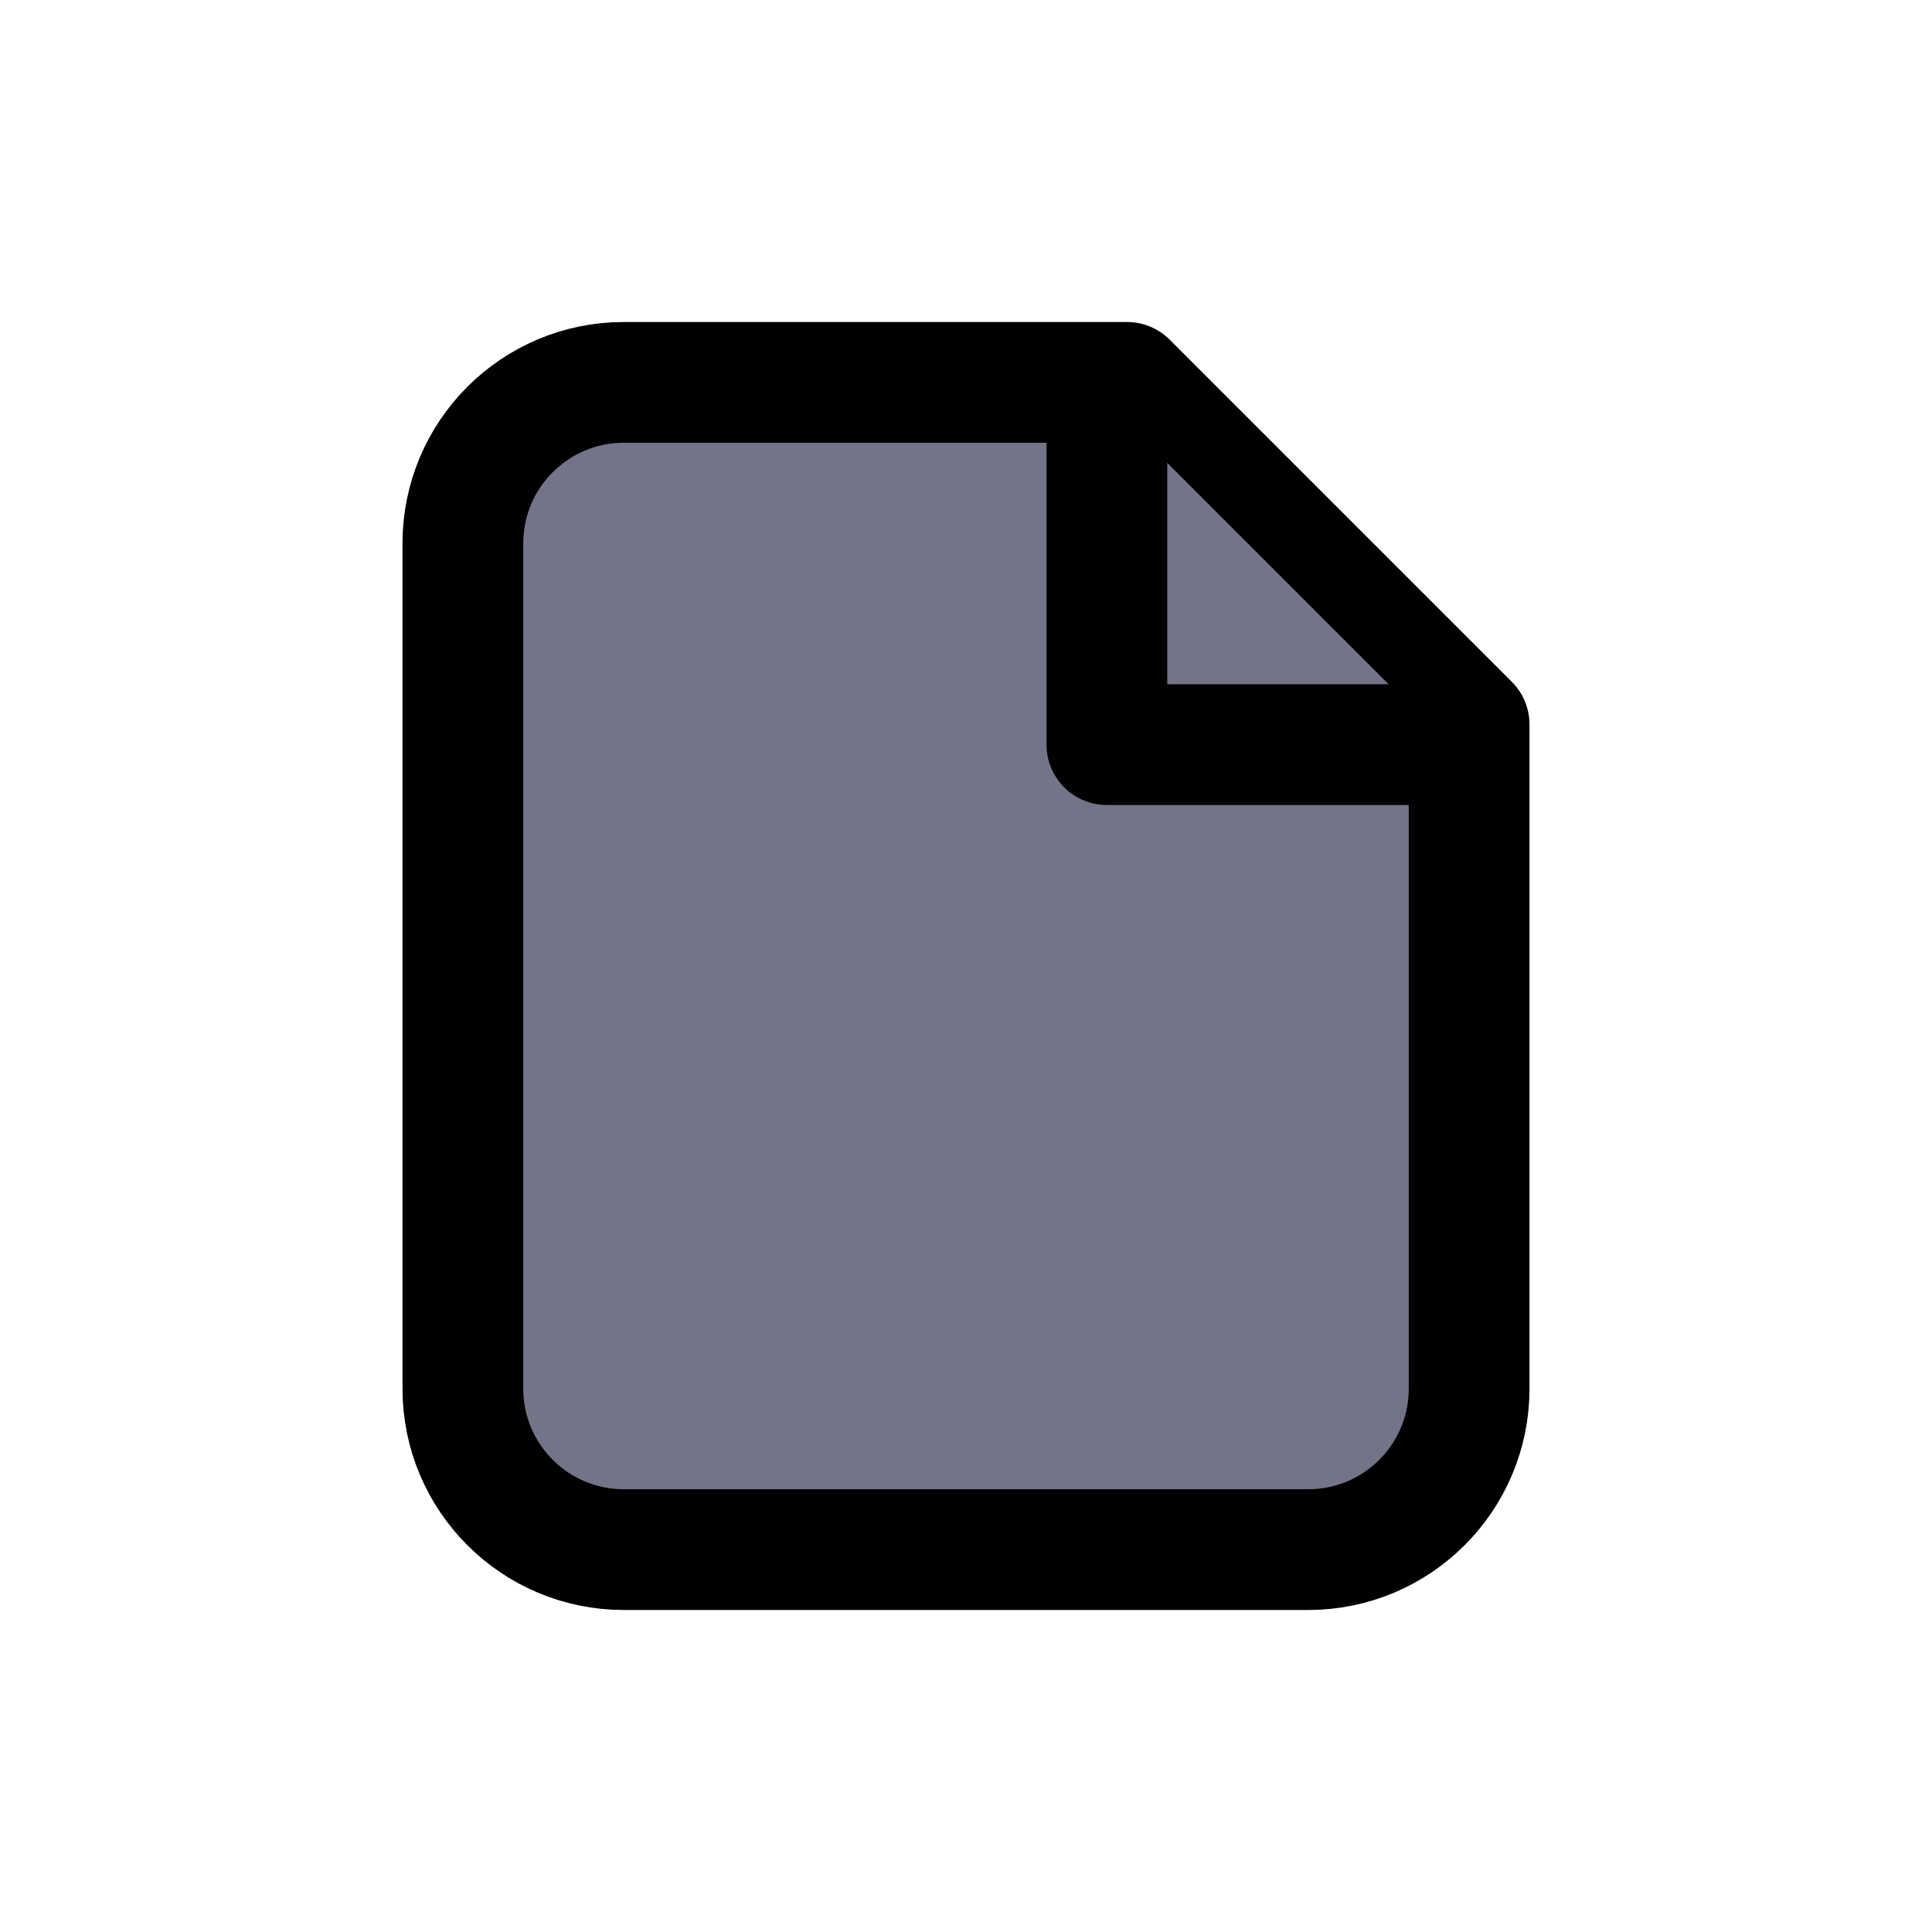
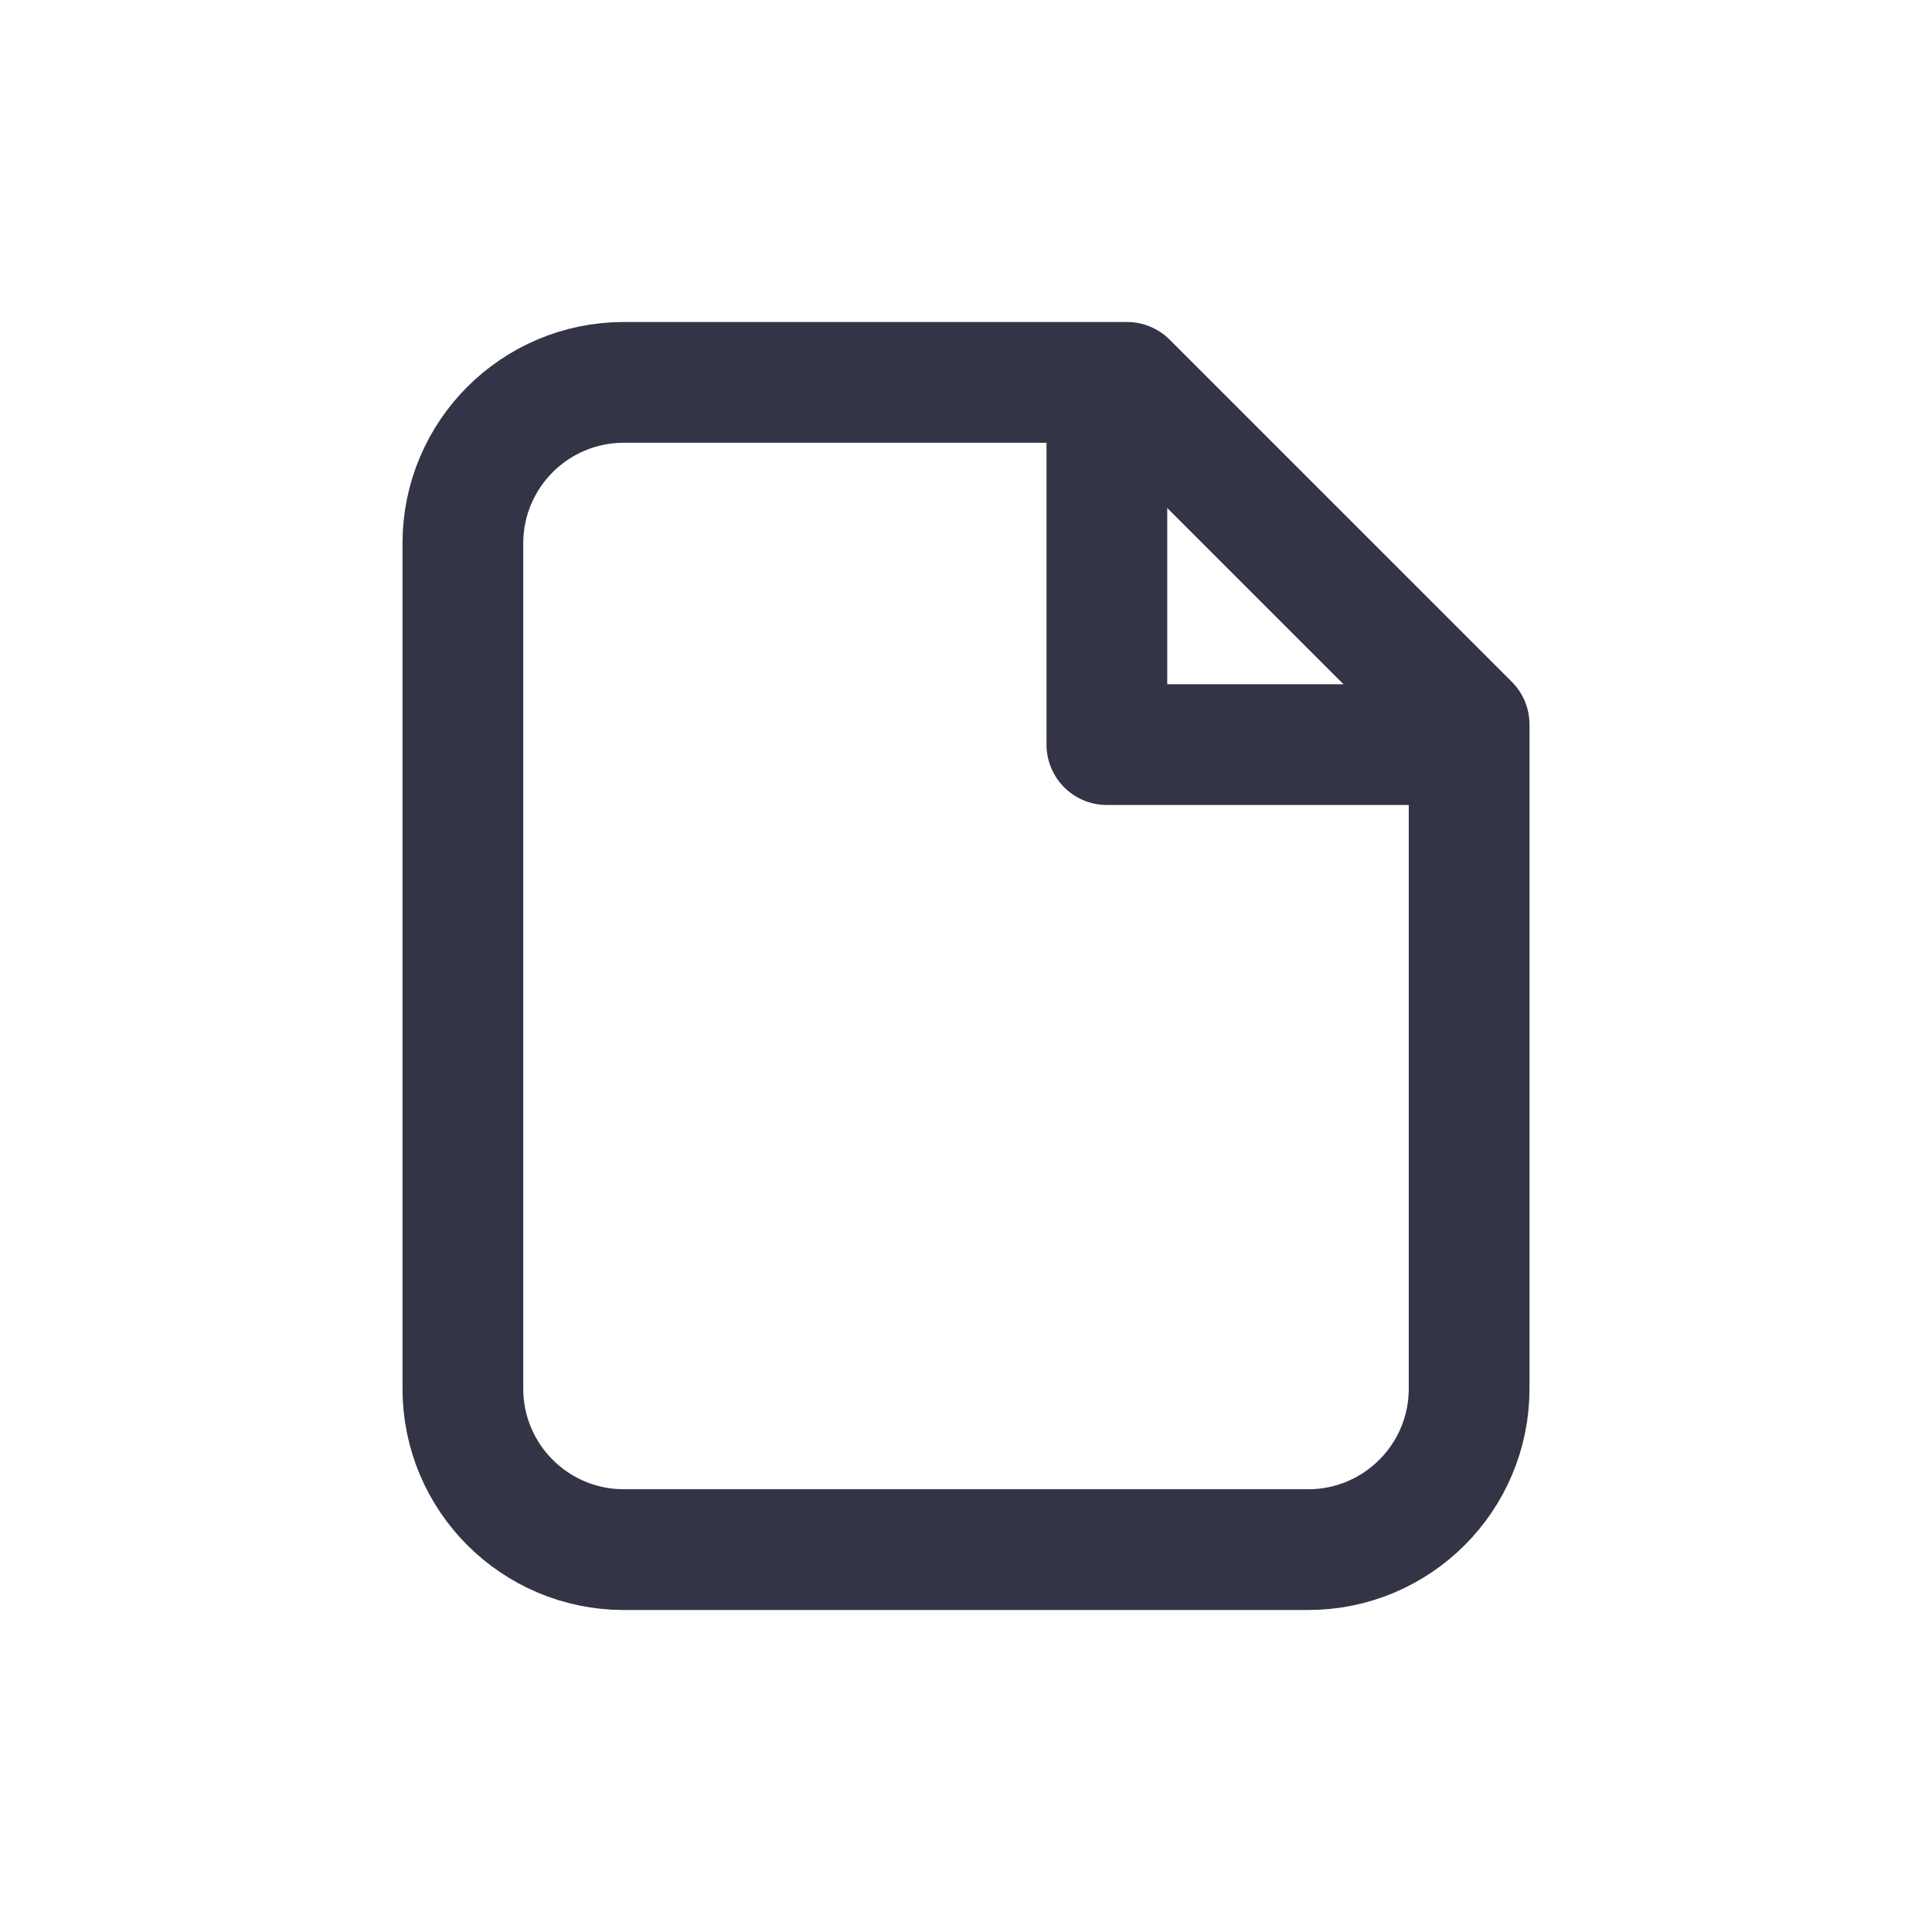
- <svg width="24" height="24" fill="#747488" viewBox="0 0 24 24">
-   <path stroke="currentColor" stroke-linecap="round" stroke-linejoin="round" stroke-width="1.5" d="M7.75 19.25H16.25C17.355 19.25 18.25 18.355 18.25 17.25V9L14 4.75H7.75C6.645 4.75 5.75 5.645 5.75 6.75V17.25C5.75 18.355 6.645 19.25 7.75 19.25Z" />
-   <path stroke="currentColor" stroke-linecap="round" stroke-linejoin="round" stroke-width="1.5" d="M18 9.25H13.75V5" />
+ <svg xmlns="http://www.w3.org/2000/svg" width="24" height="24" fill="none" viewBox="0 0 24 24">
+   <path stroke="#343447" stroke-linecap="round" stroke-linejoin="round" stroke-width="1.5" d="M7.75 19.25H16.25C17.355 19.25 18.25 18.355 18.25 17.25V9L14 4.75H7.75C6.645 4.75 5.75 5.645 5.75 6.75V17.25C5.75 18.355 6.645 19.25 7.75 19.25Z" />
+   <path stroke="#343447" stroke-linecap="round" stroke-linejoin="round" stroke-width="1.5" d="M18 9.25H13.75V5" />
</svg>
